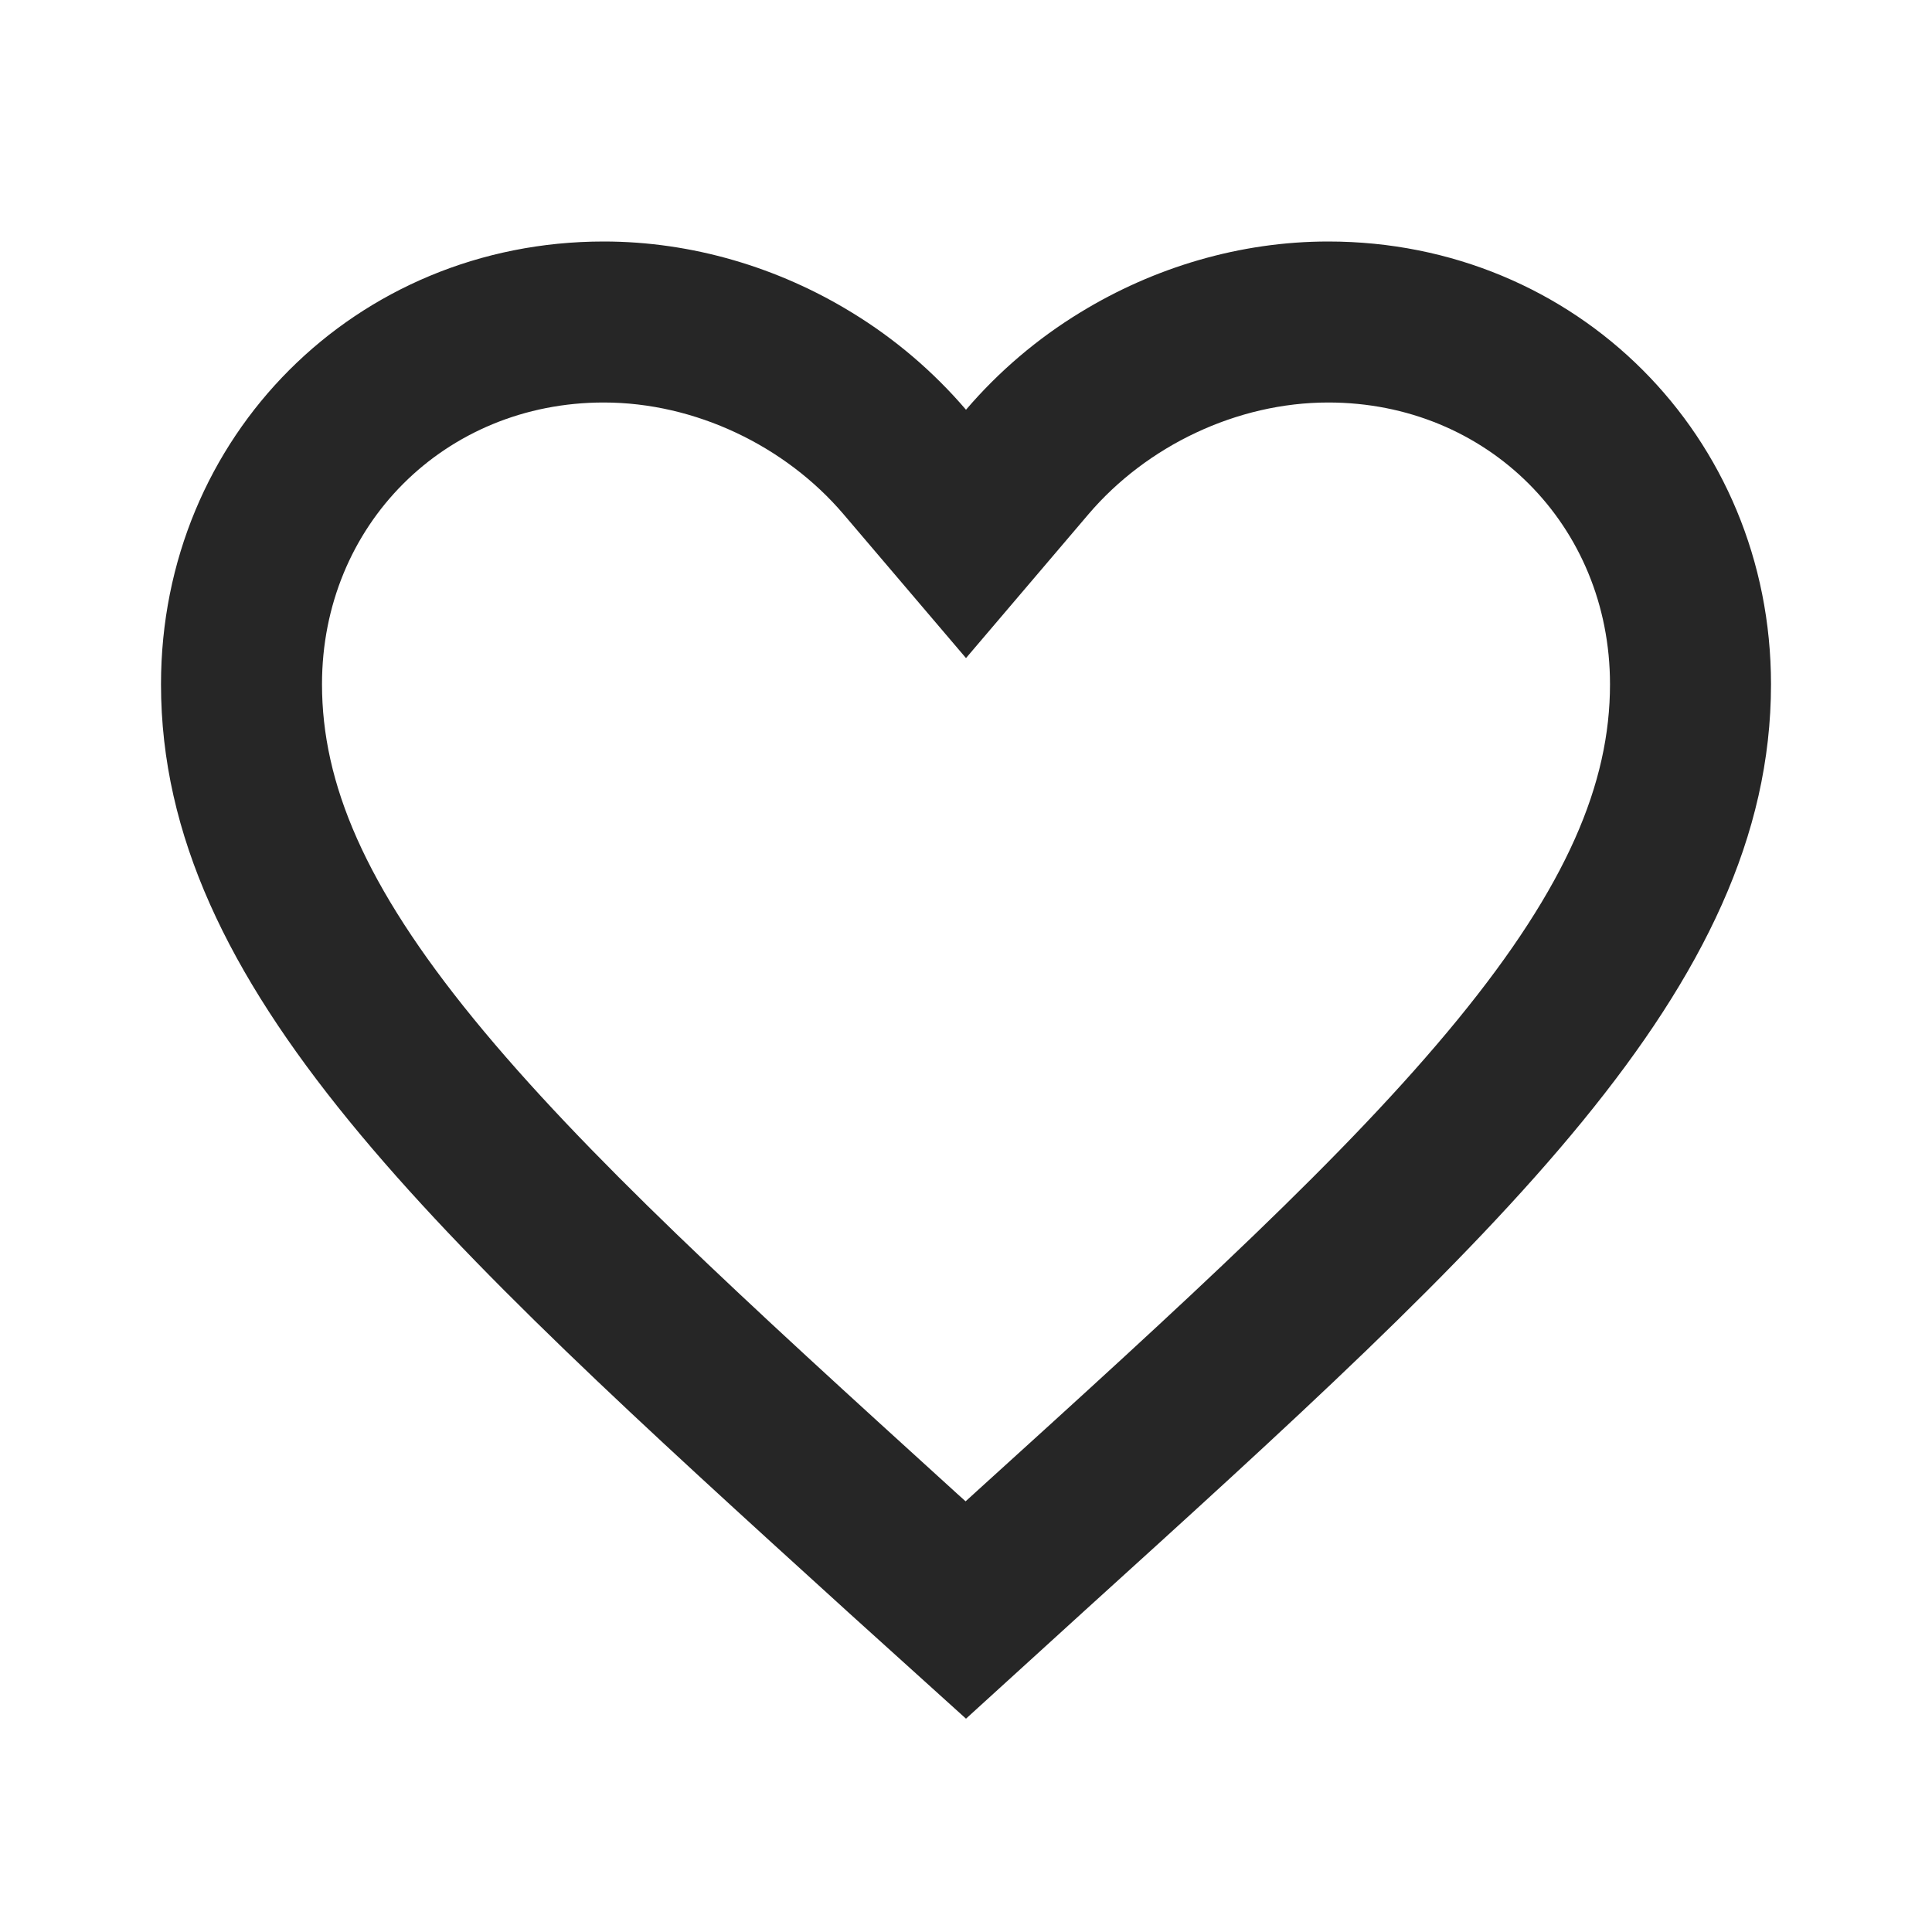
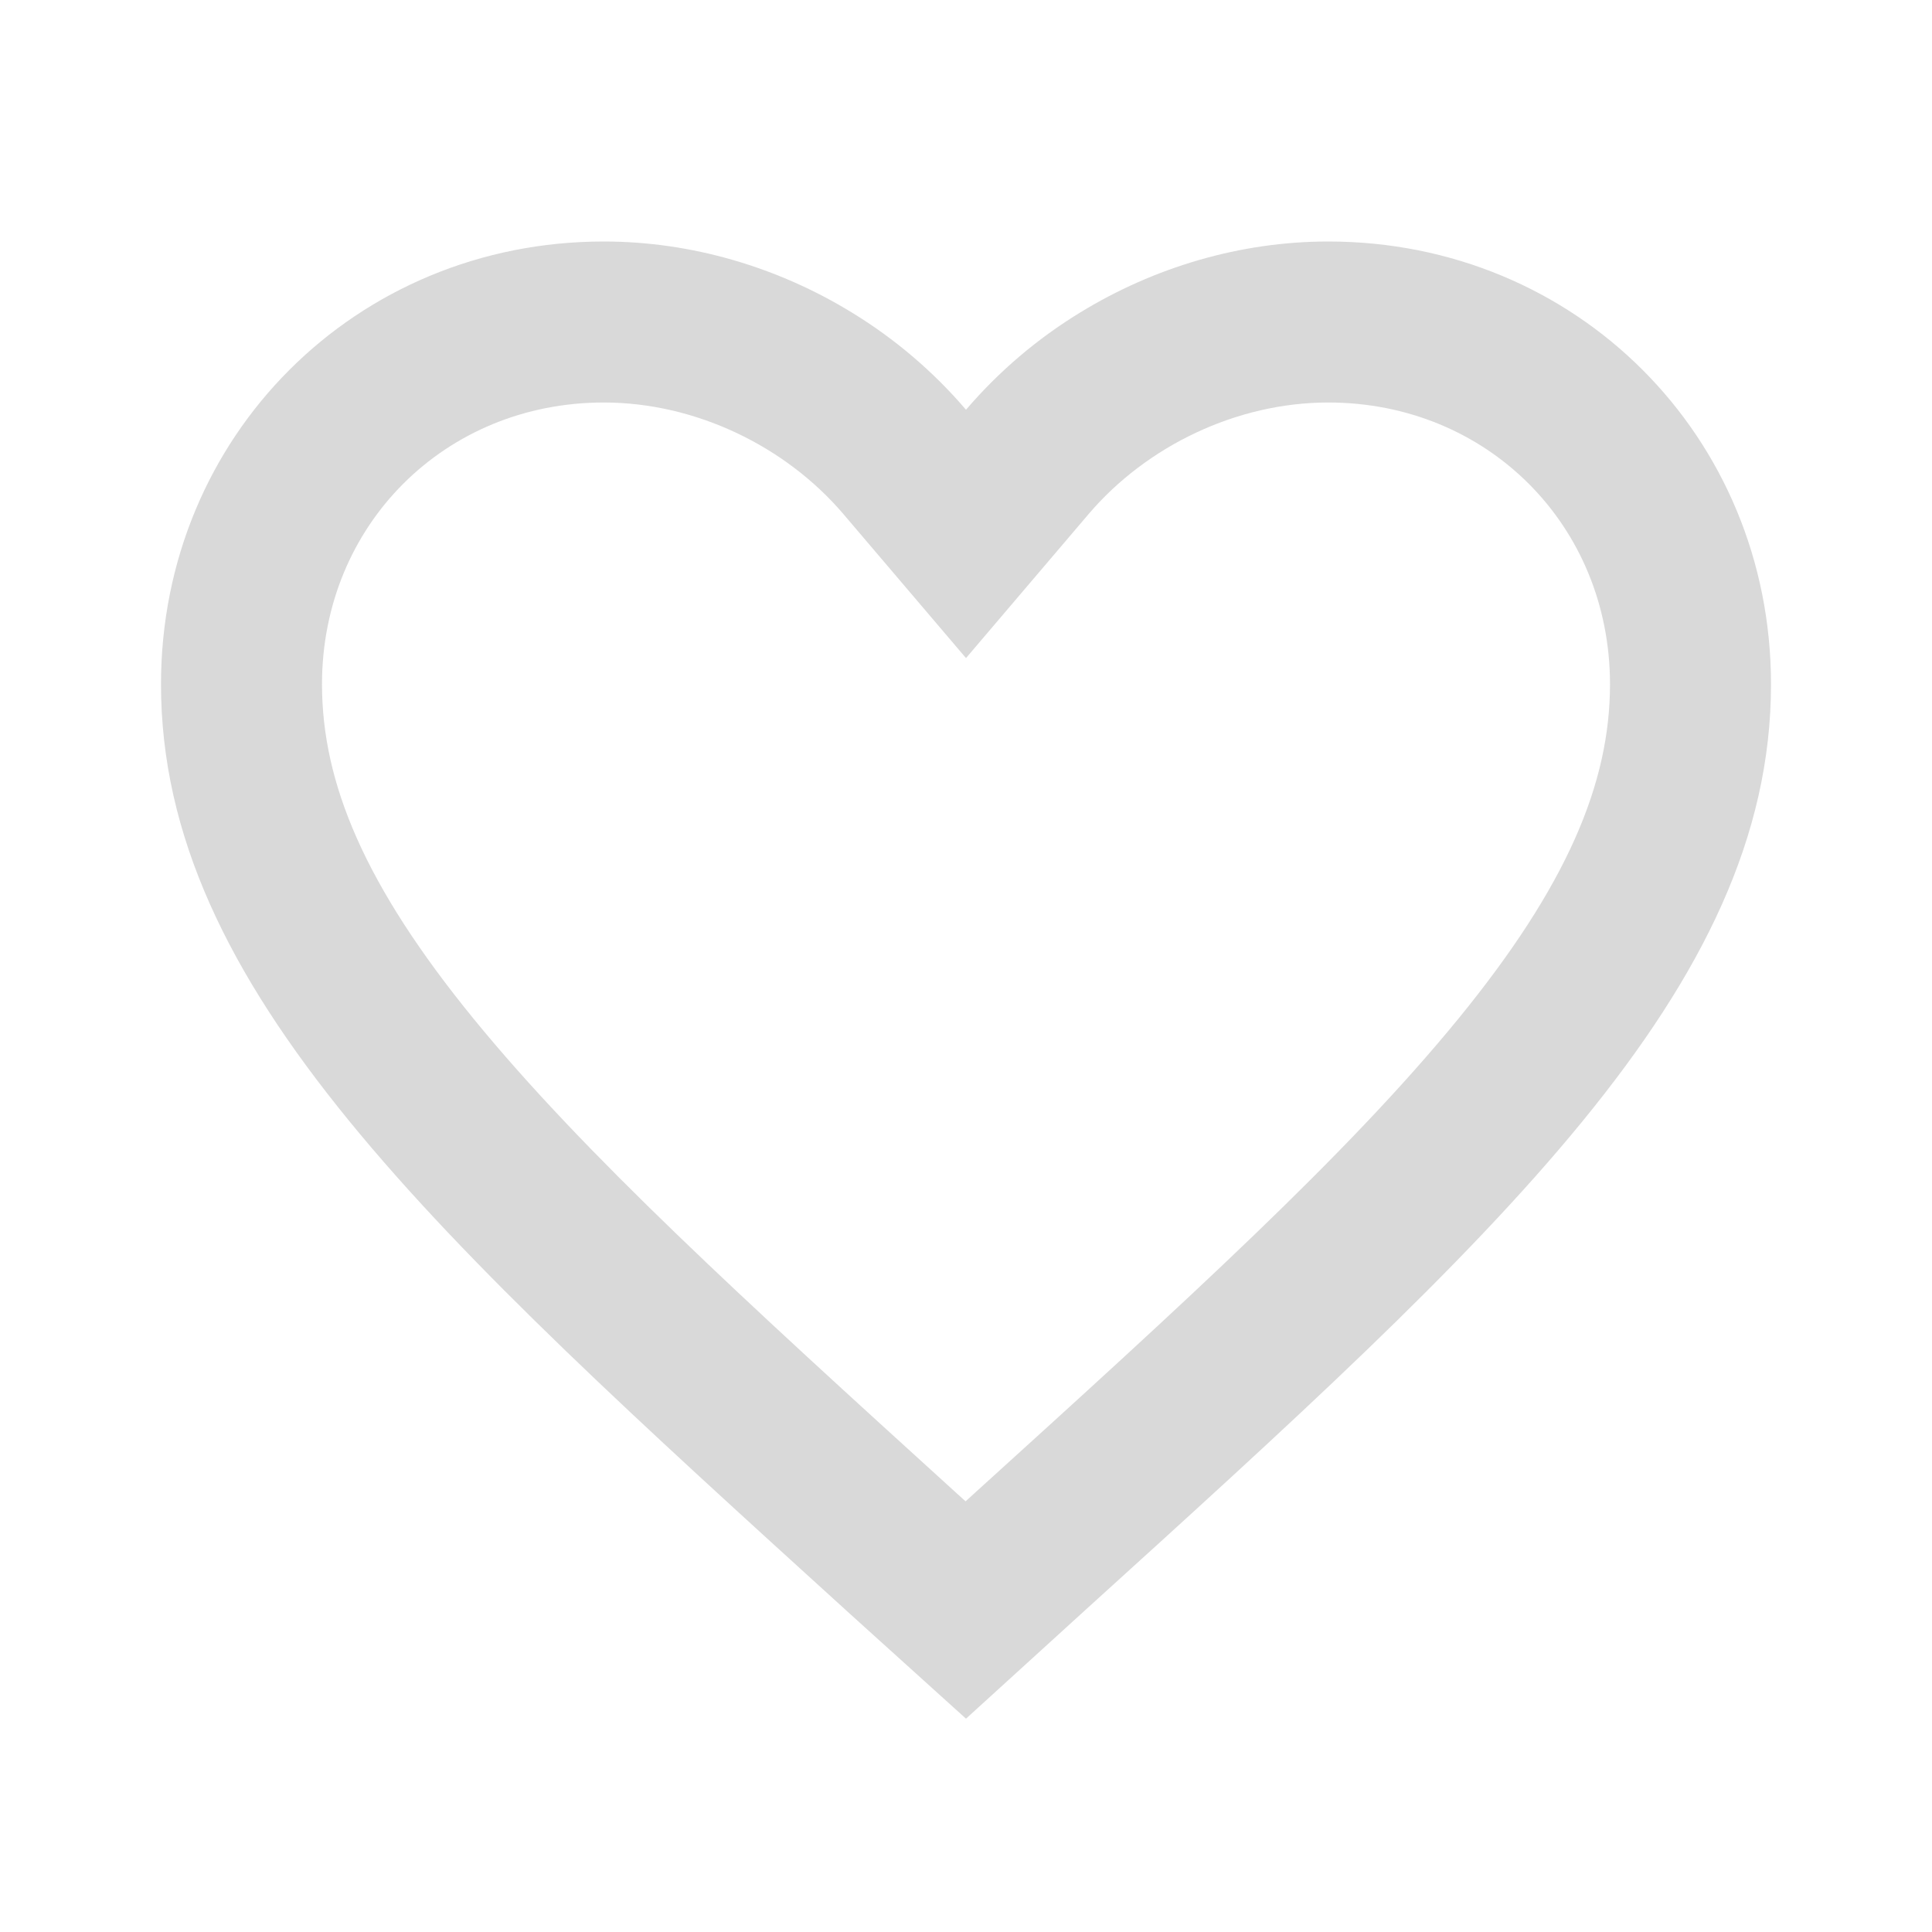
<svg xmlns="http://www.w3.org/2000/svg" width="48" height="48" fill="none" viewBox="0 0 48 48">
-   <path fill="#262626" fill-rule="evenodd" d="m24 16.35-3.045-3.577C19.509 11.076 17.269 10 15 10c-3.95 0-7 3.05-7 7 0 2.46 1.067 5.003 3.764 8.308 2.743 3.362 6.74 7.008 11.947 11.74m0 0 .07.064.009.008.2.18.223-.203.025-.023c5.223-4.736 9.233-8.386 11.985-11.752C38.929 22.012 40 19.464 40 17c0-3.95-3.05-7-7-7-2.269 0-4.509 1.076-5.955 2.773L24 16.35m0 26.35 2.9-2.64.025-.023C37.211 30.71 44 24.554 44 17c0-6.16-4.84-11-11-11-2.194 0-4.333.644-6.16 1.762A11.86 11.86 0 0 0 24 10.18a11.86 11.86 0 0 0-2.84-2.418C19.334 6.644 17.194 6 15 6 8.84 6 4 10.84 4 17c0 7.54 6.765 13.689 17.021 23.008l.079.072L24 42.7Z" clip-rule="evenodd" />
+   <path fill="#d9d9d9" fill-rule="evenodd" d="m24 16.35-3.045-3.577C19.509 11.076 17.269 10 15 10c-3.95 0-7 3.05-7 7 0 2.46 1.067 5.003 3.764 8.308 2.743 3.362 6.74 7.008 11.947 11.74m0 0 .07.064.009.008.2.18.223-.203.025-.023c5.223-4.736 9.233-8.386 11.985-11.752C38.929 22.012 40 19.464 40 17c0-3.95-3.05-7-7-7-2.269 0-4.509 1.076-5.955 2.773L24 16.35m0 26.35 2.9-2.64.025-.023C37.211 30.71 44 24.554 44 17c0-6.16-4.84-11-11-11-2.194 0-4.333.644-6.16 1.762A11.86 11.86 0 0 0 24 10.18a11.86 11.86 0 0 0-2.84-2.418C19.334 6.644 17.194 6 15 6 8.84 6 4 10.84 4 17c0 7.54 6.765 13.689 17.021 23.008l.079.072L24 42.7Z" clip-rule="evenodd" />
</svg>
